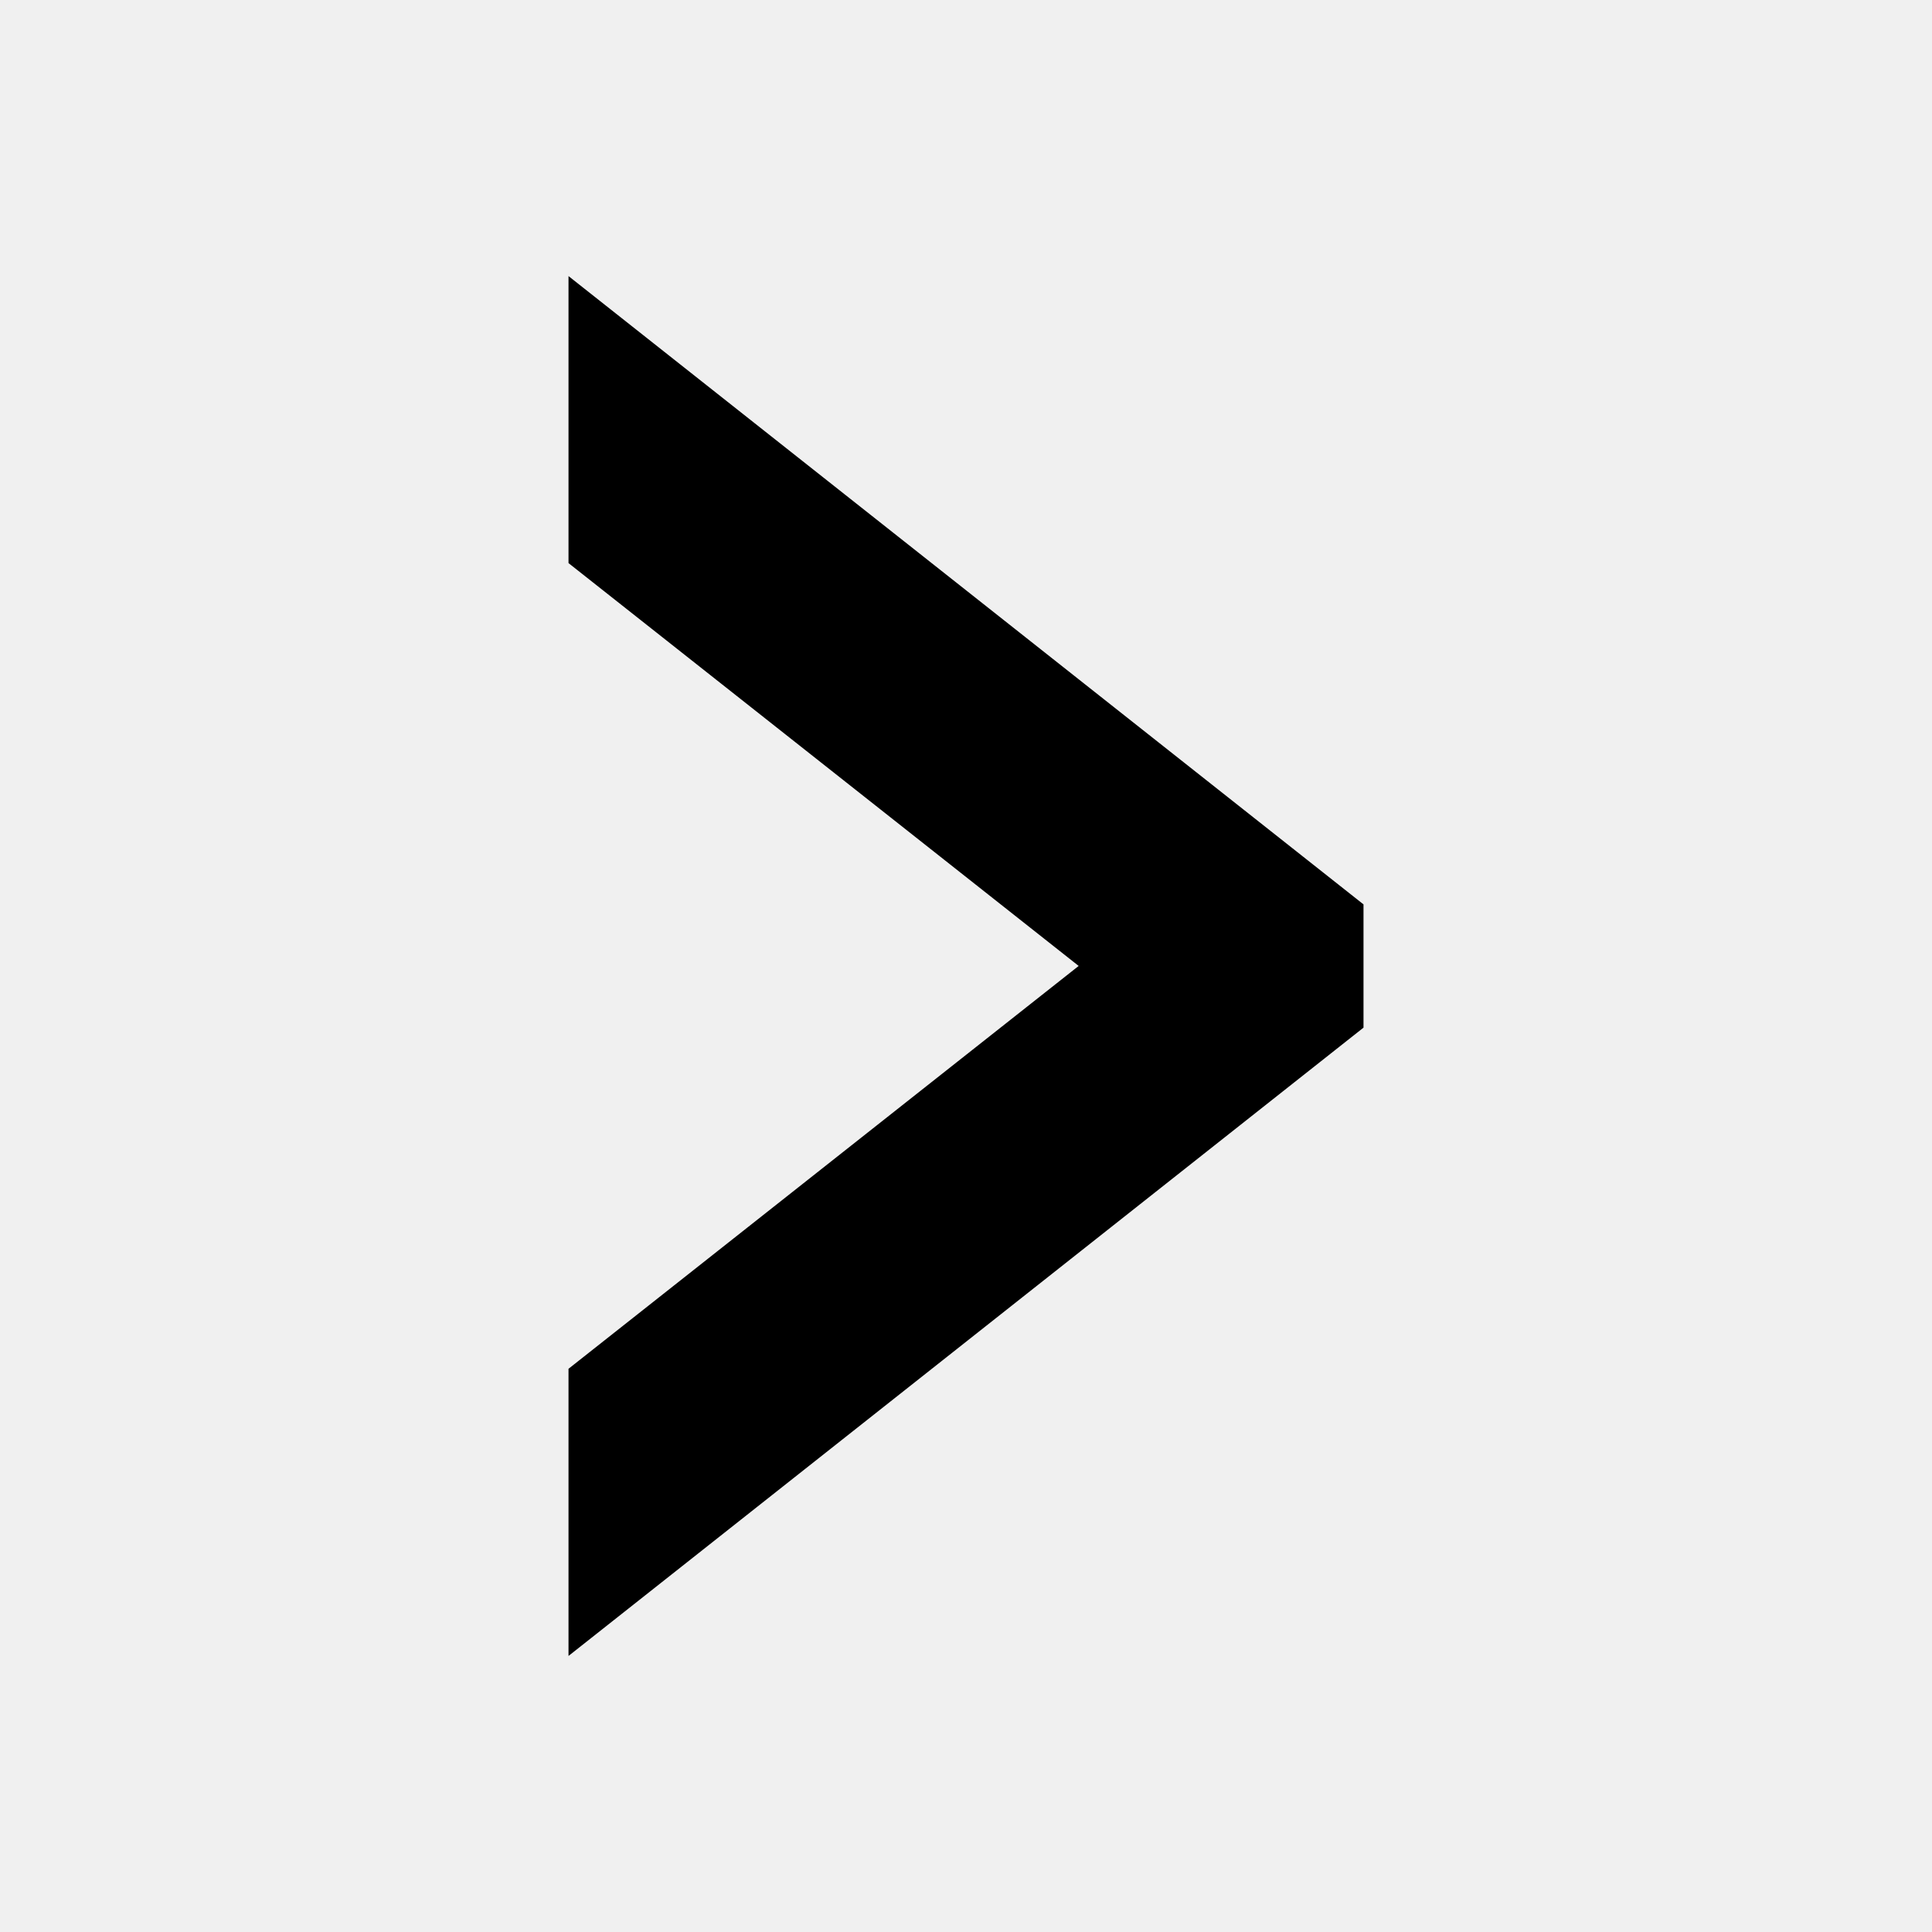
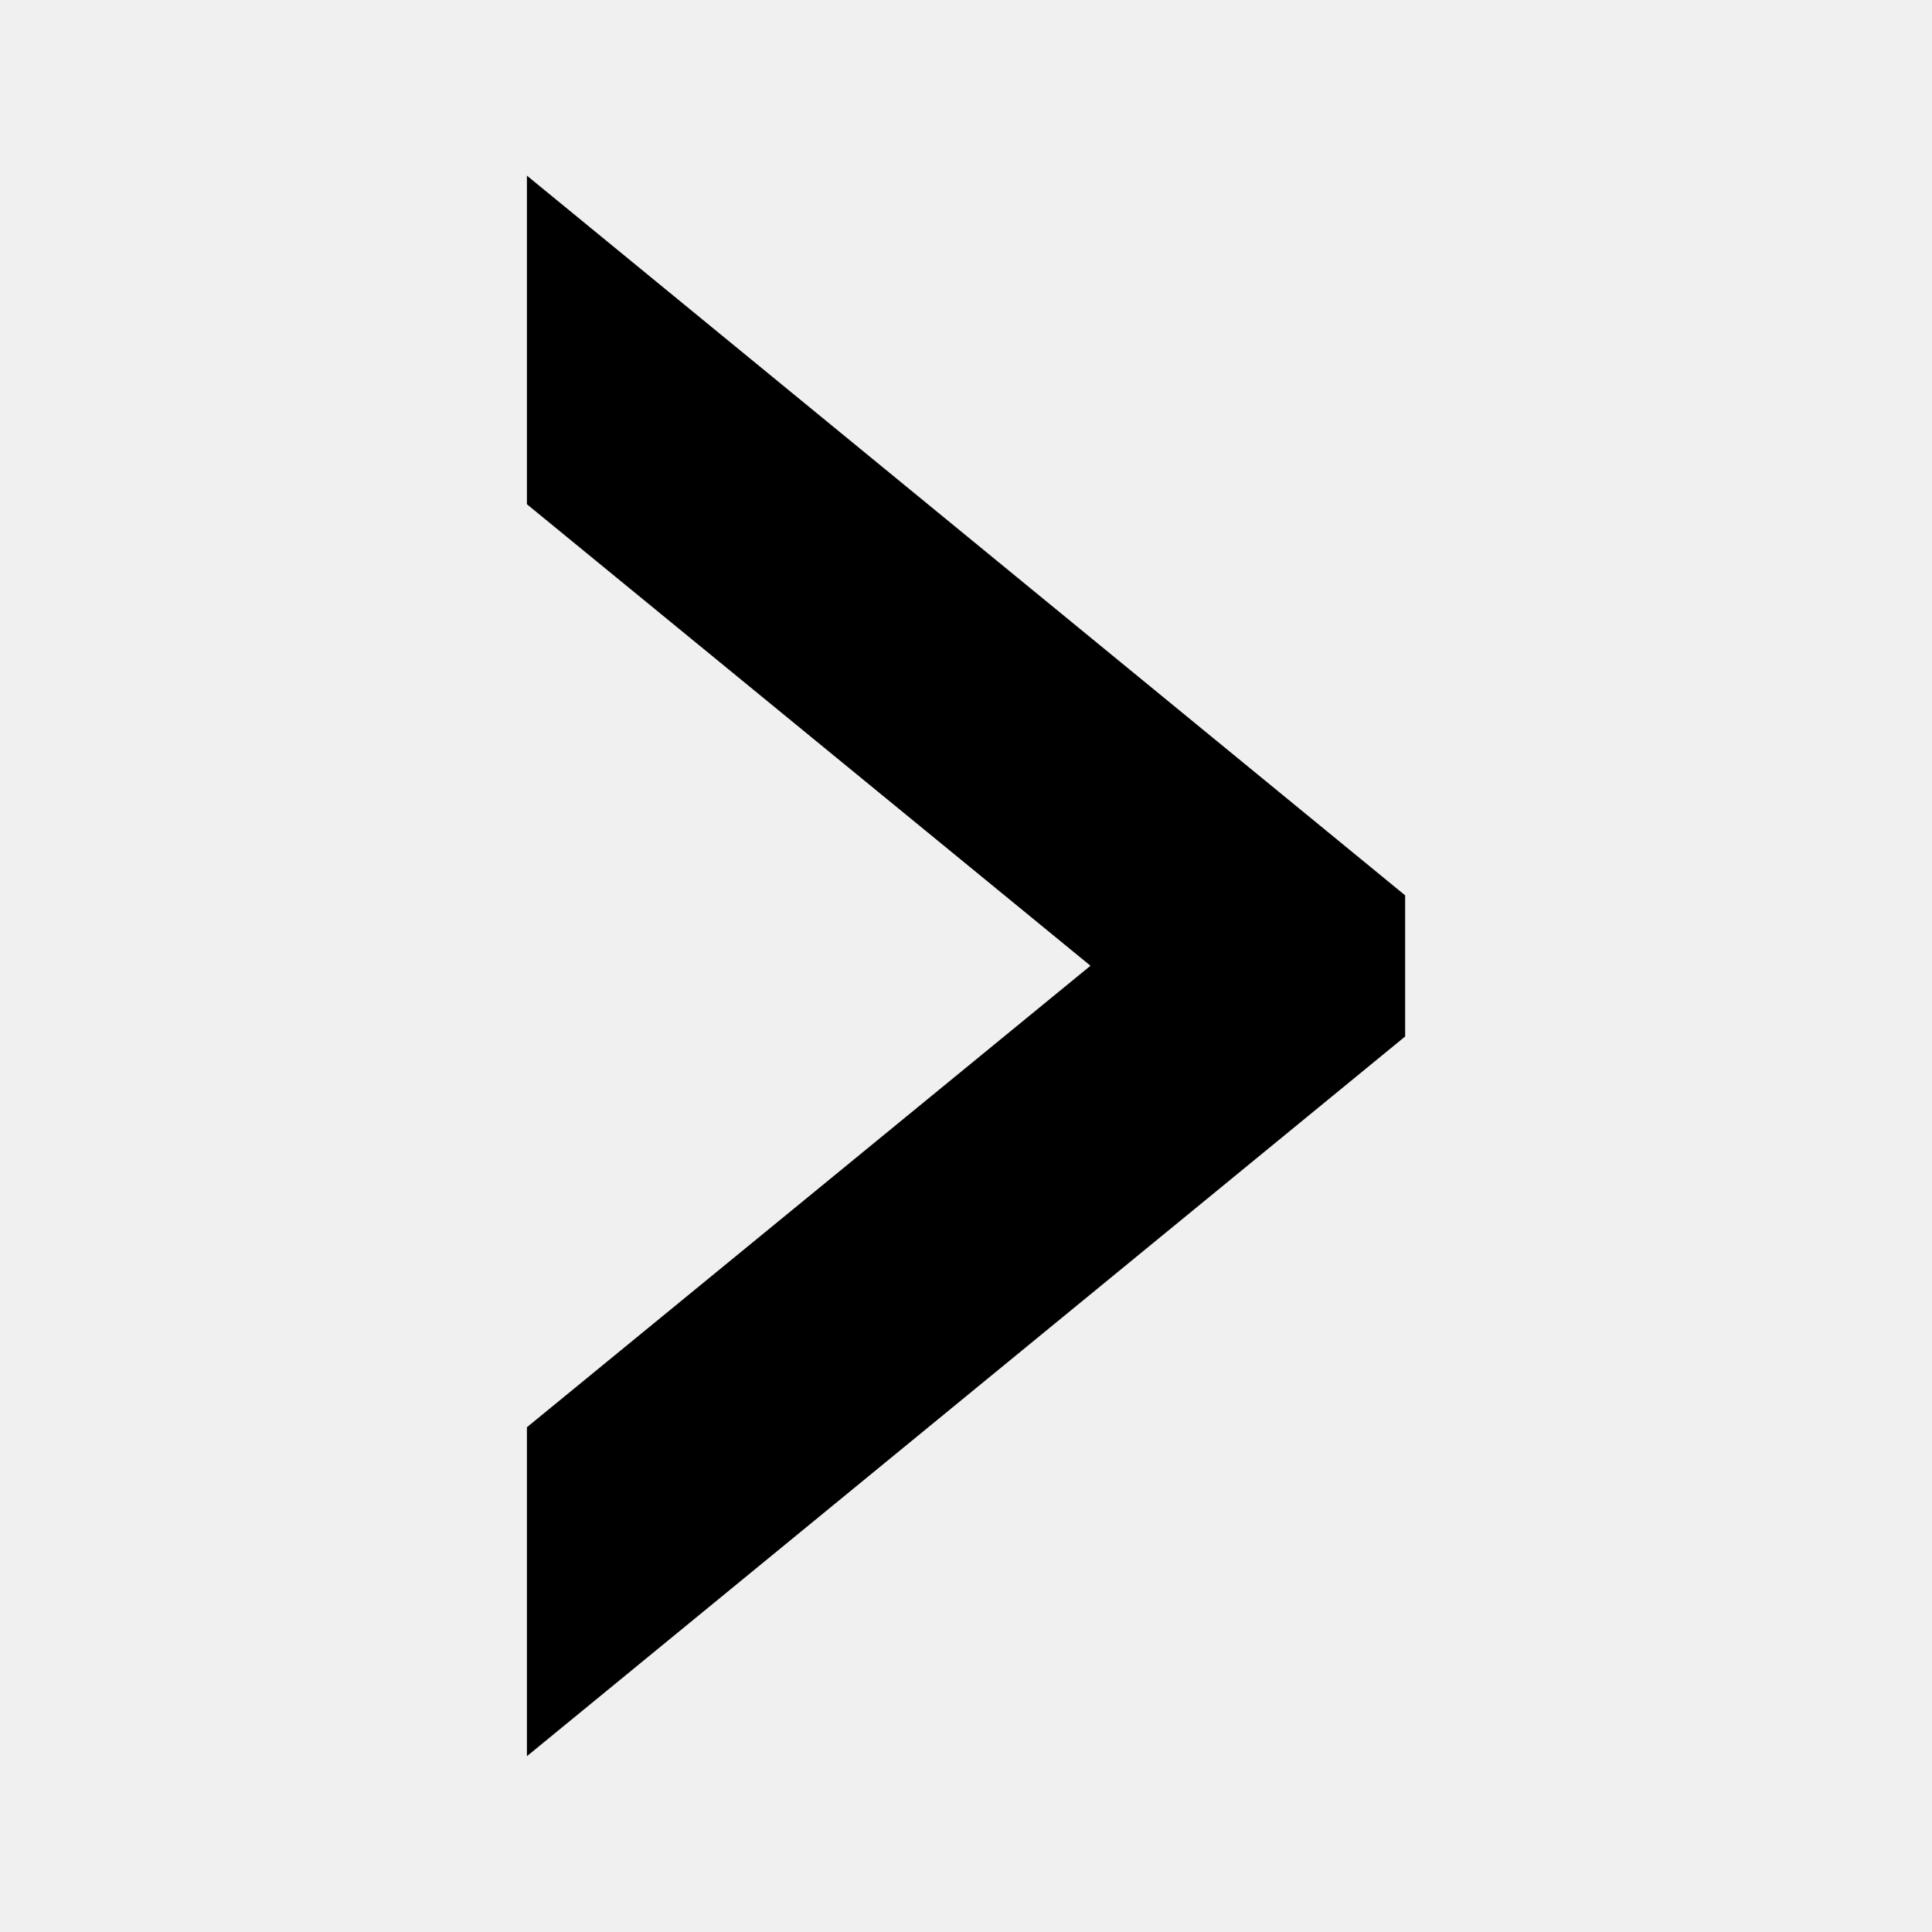
- <svg xmlns="http://www.w3.org/2000/svg" width="12" height="12" viewBox="0 0 12 12" version="1.1" id="svg8">
+ <svg xmlns="http://www.w3.org/2000/svg" width="11" height="11" viewBox="0 0 11 11" version="1.1" id="svg8">
  <defs id="defs2" />
-   <g id="layer1" transform="translate(130.6895,-118.9367)">
-     <rect y="118.937" x="-130.69" height="12" width="12" id="rect11" style="opacity:1;fill:#ffffff;fill-opacity:0;stroke:none;stroke-width:0;stroke-linecap:square;stroke-linejoin:miter;stroke-miterlimit:4;stroke-dasharray:none;stroke-opacity:1;paint-order:normal" />
-     <g aria-label="›" transform="scale(1.061901,0.9417075)" style="font-style:normal;font-weight:normal;font-size:20.304px;line-height:1.25;font-family:sans-serif;letter-spacing:0px;word-spacing:0px;fill:_GCARR_;fill-opacity:1;stroke:#003c74;stroke-width:0;stroke-miterlimit:4;stroke-dasharray:none;stroke-opacity:1" id="text817">
-       <path d="m -119.746,128.12 4.65,4.144 v 0.813 l -4.65,4.144 v -1.894 l 2.984,-2.657 -2.984,-2.657 z" style="fill:_GCARR_;fill-opacity:1;stroke:_GCARR_;stroke-width:0;stroke-miterlimit:4;stroke-dasharray:none;stroke-opacity:1" id="path815" />
+   <g id="layer1" transform="translate(130.1895,-112.9367)">
+     <g aria-label="›" transform="matrix(1.042794,0,0,0.9589618,-243.1262,-6.252787)" style="font-style:normal;font-weight:normal;font-size:20.938px;line-height:1.25;font-family:sans-serif;letter-spacing:0px;word-spacing:0px;fill:_GC_;fill-opacity:1;stroke:#003c74;stroke-width:0;stroke-miterlimit:4;stroke-dasharray:none;stroke-opacity:1" id="text817">
+       <path d="m 111.179,125.333 4.795,4.273 v 0.838 l -4.795,4.273 v -1.953 l 3.077,-2.74 -3.077,-2.74 z" style="fill:_GC_;fill-opacity:1;stroke:#000000;stroke-width:0;stroke-miterlimit:4;stroke-dasharray:none;stroke-opacity:1" id="path4518" />
    </g>
  </g>
</svg>
